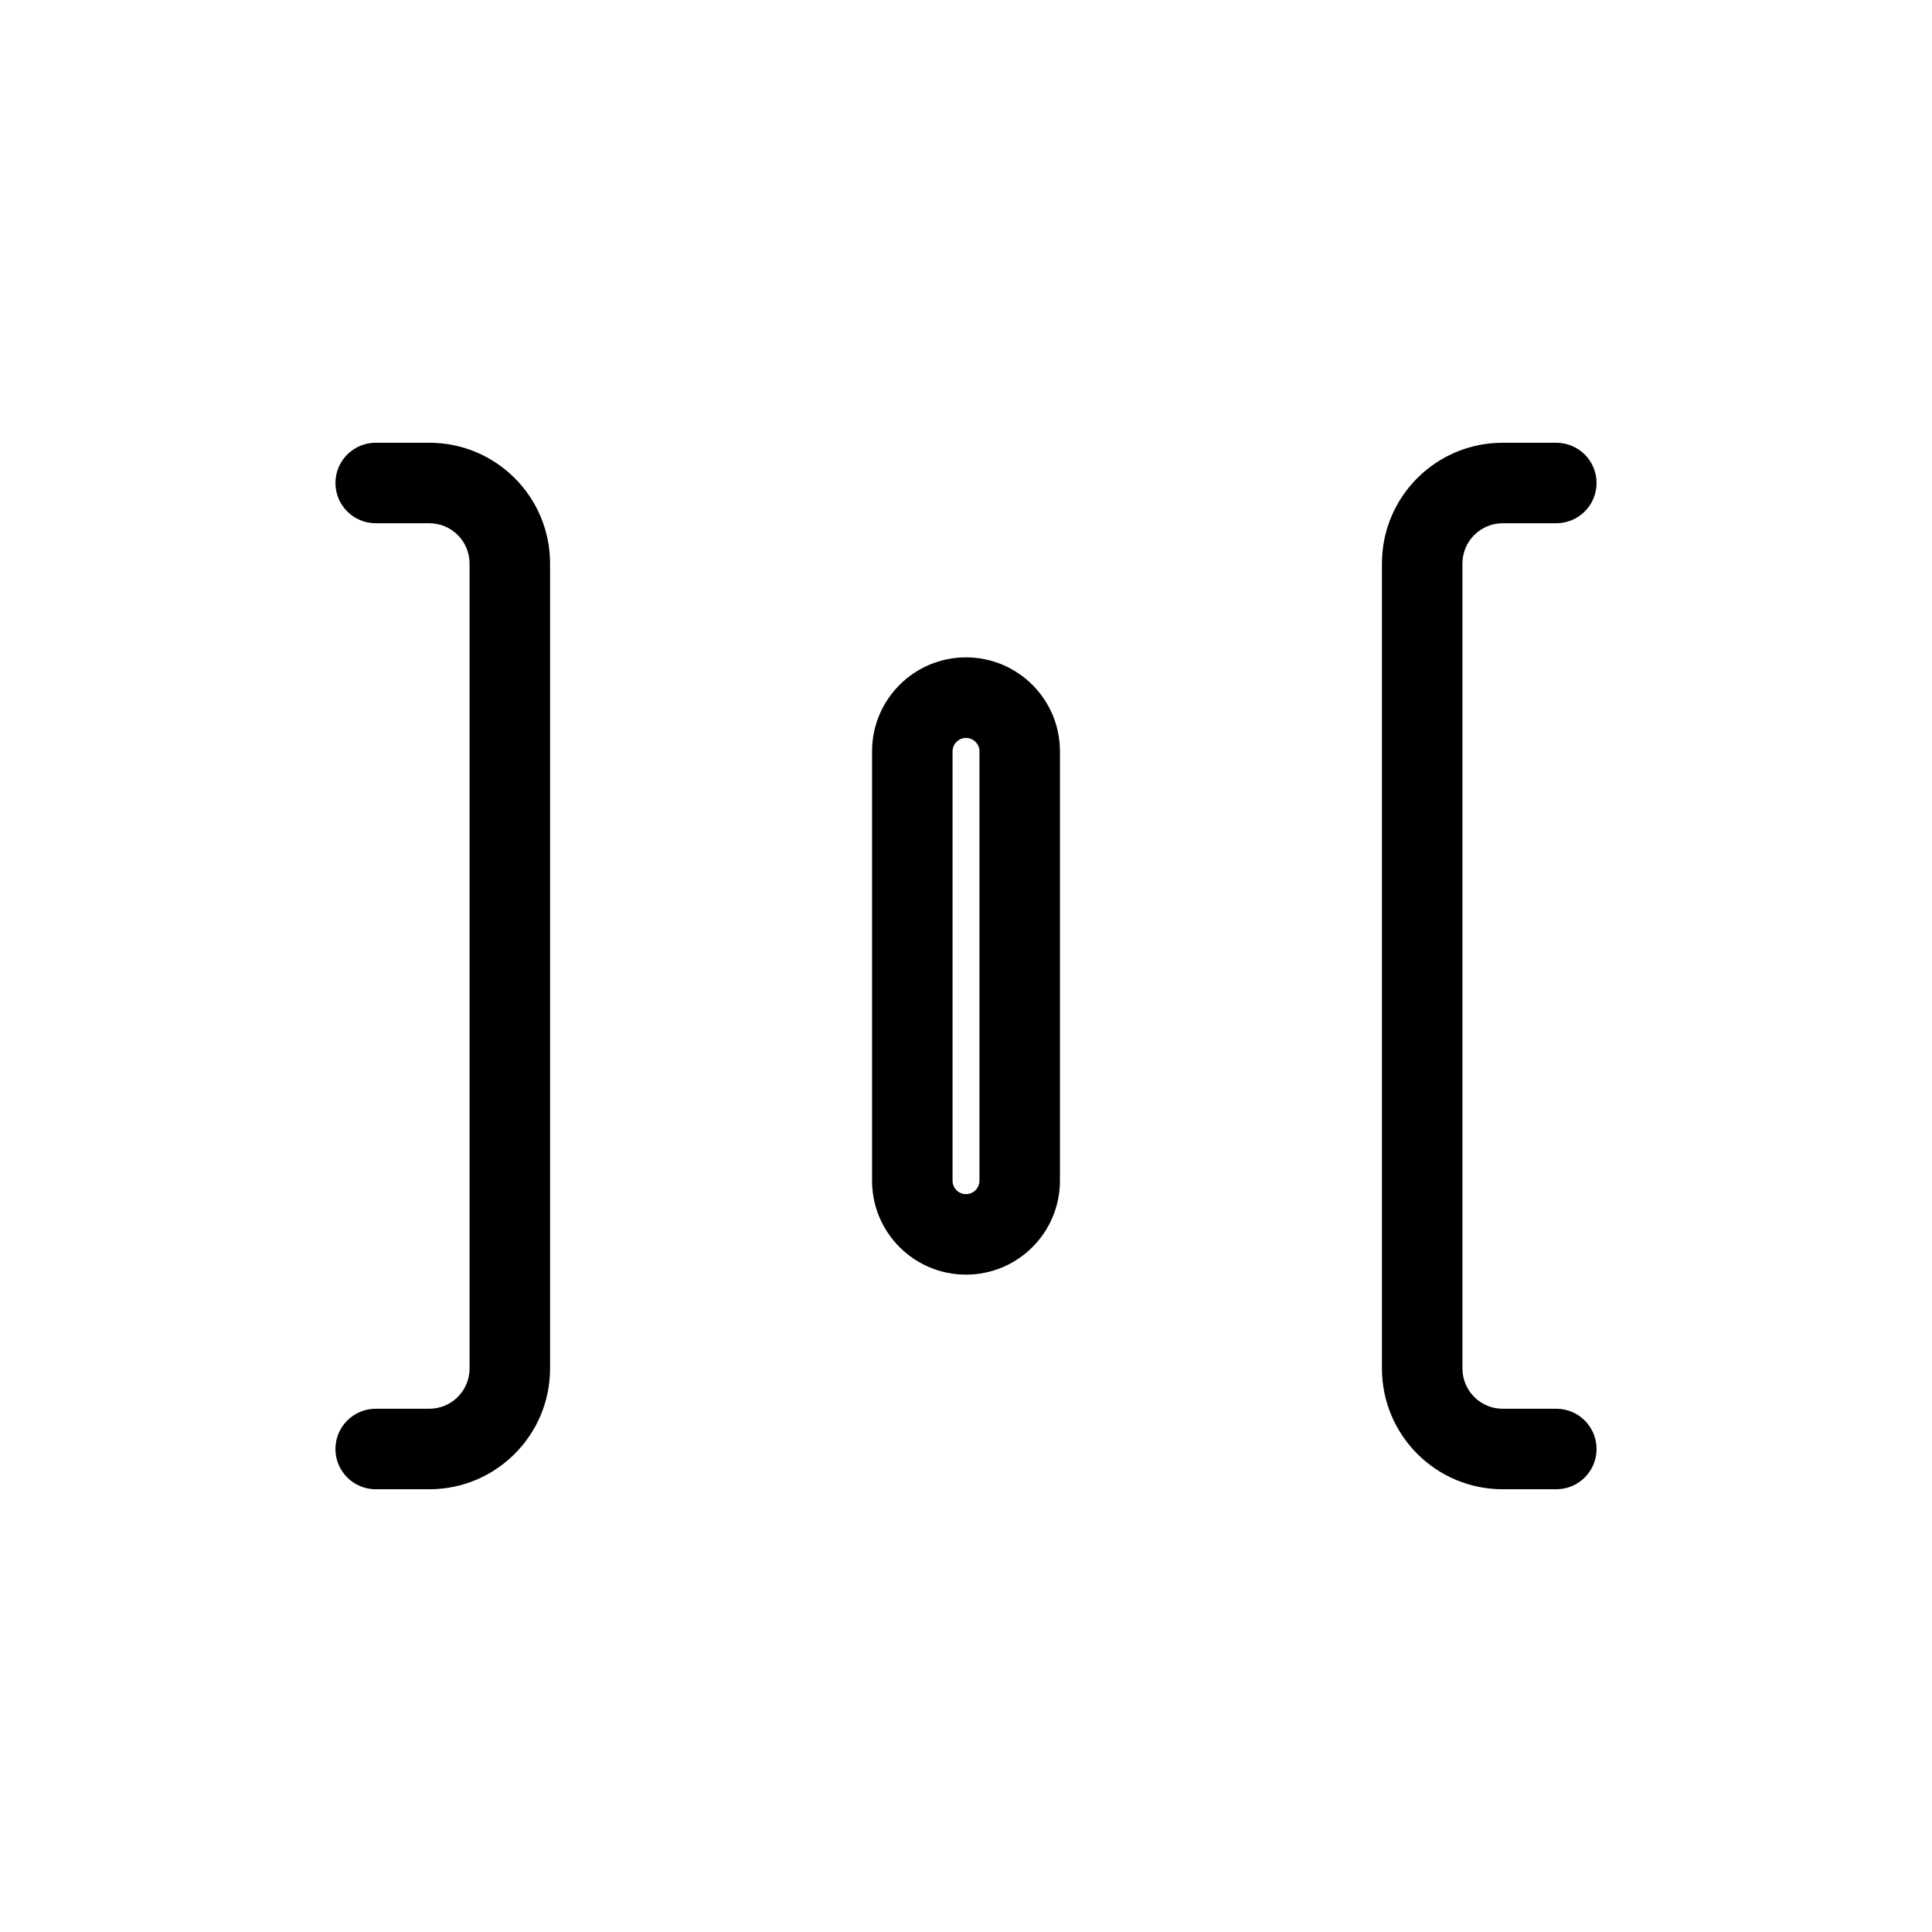
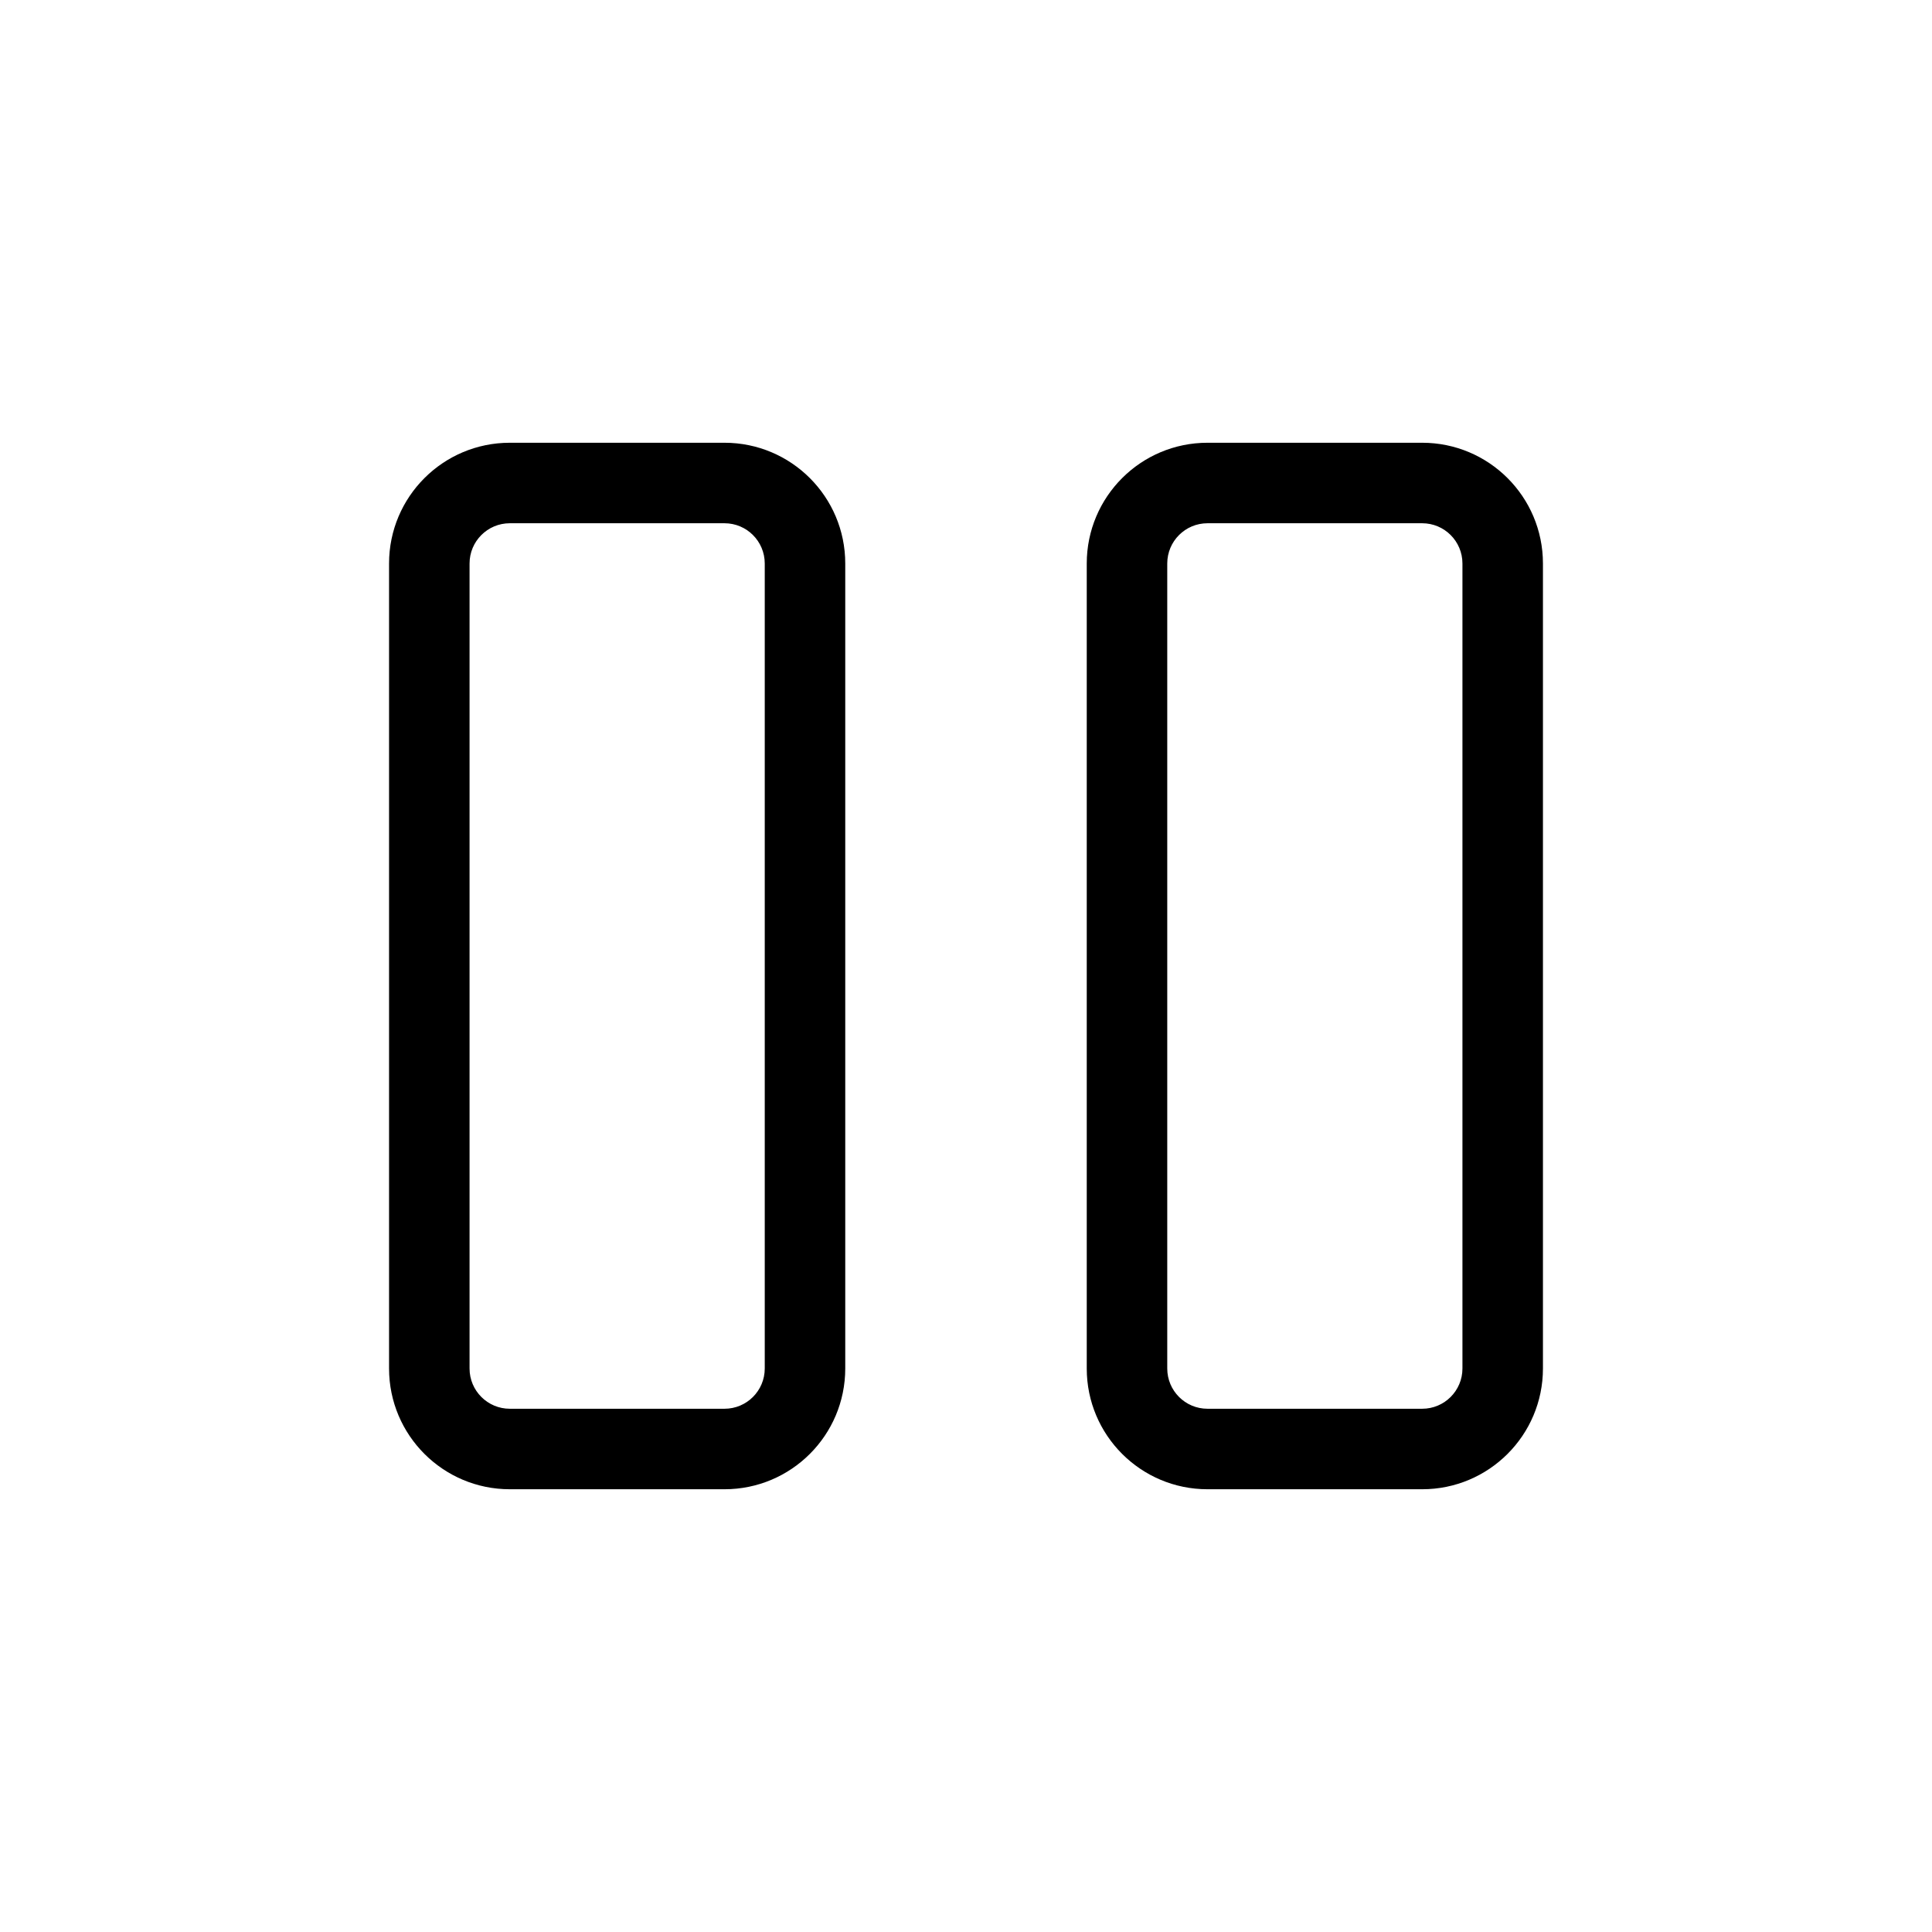
<svg xmlns="http://www.w3.org/2000/svg" width="24" height="24" fill="none" viewBox="0 0 24 24">
-   <path fill="#000" fill-rule="evenodd" d="M4.167 6a.5.5 0 0 1 .5-.5h.666c.83 0 1.5.672 1.5 1.5v10a1.5 1.5 0 0 1-1.5 1.5h-.666a.5.5 0 0 1 0-1h.666a.5.5 0 0 0 .5-.5V7a.5.5 0 0 0-.5-.5h-.666a.5.5 0 0 1-.5-.5Zm13 1c0-.828.67-1.5 1.5-1.5h.666a.5.5 0 0 1 0 1h-.666a.5.5 0 0 0-.5.5v10a.5.5 0 0 0 .5.5h.666a.5.5 0 0 1 0 1h-.666a1.5 1.5 0 0 1-1.5-1.5V7Zm-6.334 2.333a1.167 1.167 0 0 1 2.334 0v5.334a1.167 1.167 0 0 1-2.334 0V9.333ZM12 9.167a.167.167 0 0 0-.167.166v5.334a.167.167 0 0 0 .334 0V9.333A.167.167 0 0 0 12 9.167Z" clip-rule="evenodd" />
+   <path fill="#000" fill-rule="evenodd" d="M4.833 7a1.5 1.5 0 0 1 1.5-1.5H9A1.5 1.5 0 0 1 10.5 7v10A1.5 1.5 0 0 1 9 18.5H6.333a1.5 1.5 0 0 1-1.5-1.5V7Zm1.5-.5a.5.5 0 0 0-.5.5v10a.5.5 0 0 0 .5.5H9a.5.5 0 0 0 .5-.5V7a.5.5 0 0 0-.5-.5H6.333ZM13.5 7A1.5 1.5 0 0 1 15 5.5h2.667a1.5 1.5 0 0 1 1.5 1.5v10a1.5 1.5 0 0 1-1.5 1.5H15a1.5 1.5 0 0 1-1.5-1.5V7Zm1.5-.5a.5.5 0 0 0-.5.5v10a.5.5 0 0 0 .5.5h2.667a.5.5 0 0 0 .5-.5V7a.5.5 0 0 0-.5-.5H15Z" clip-rule="evenodd" />
</svg>
